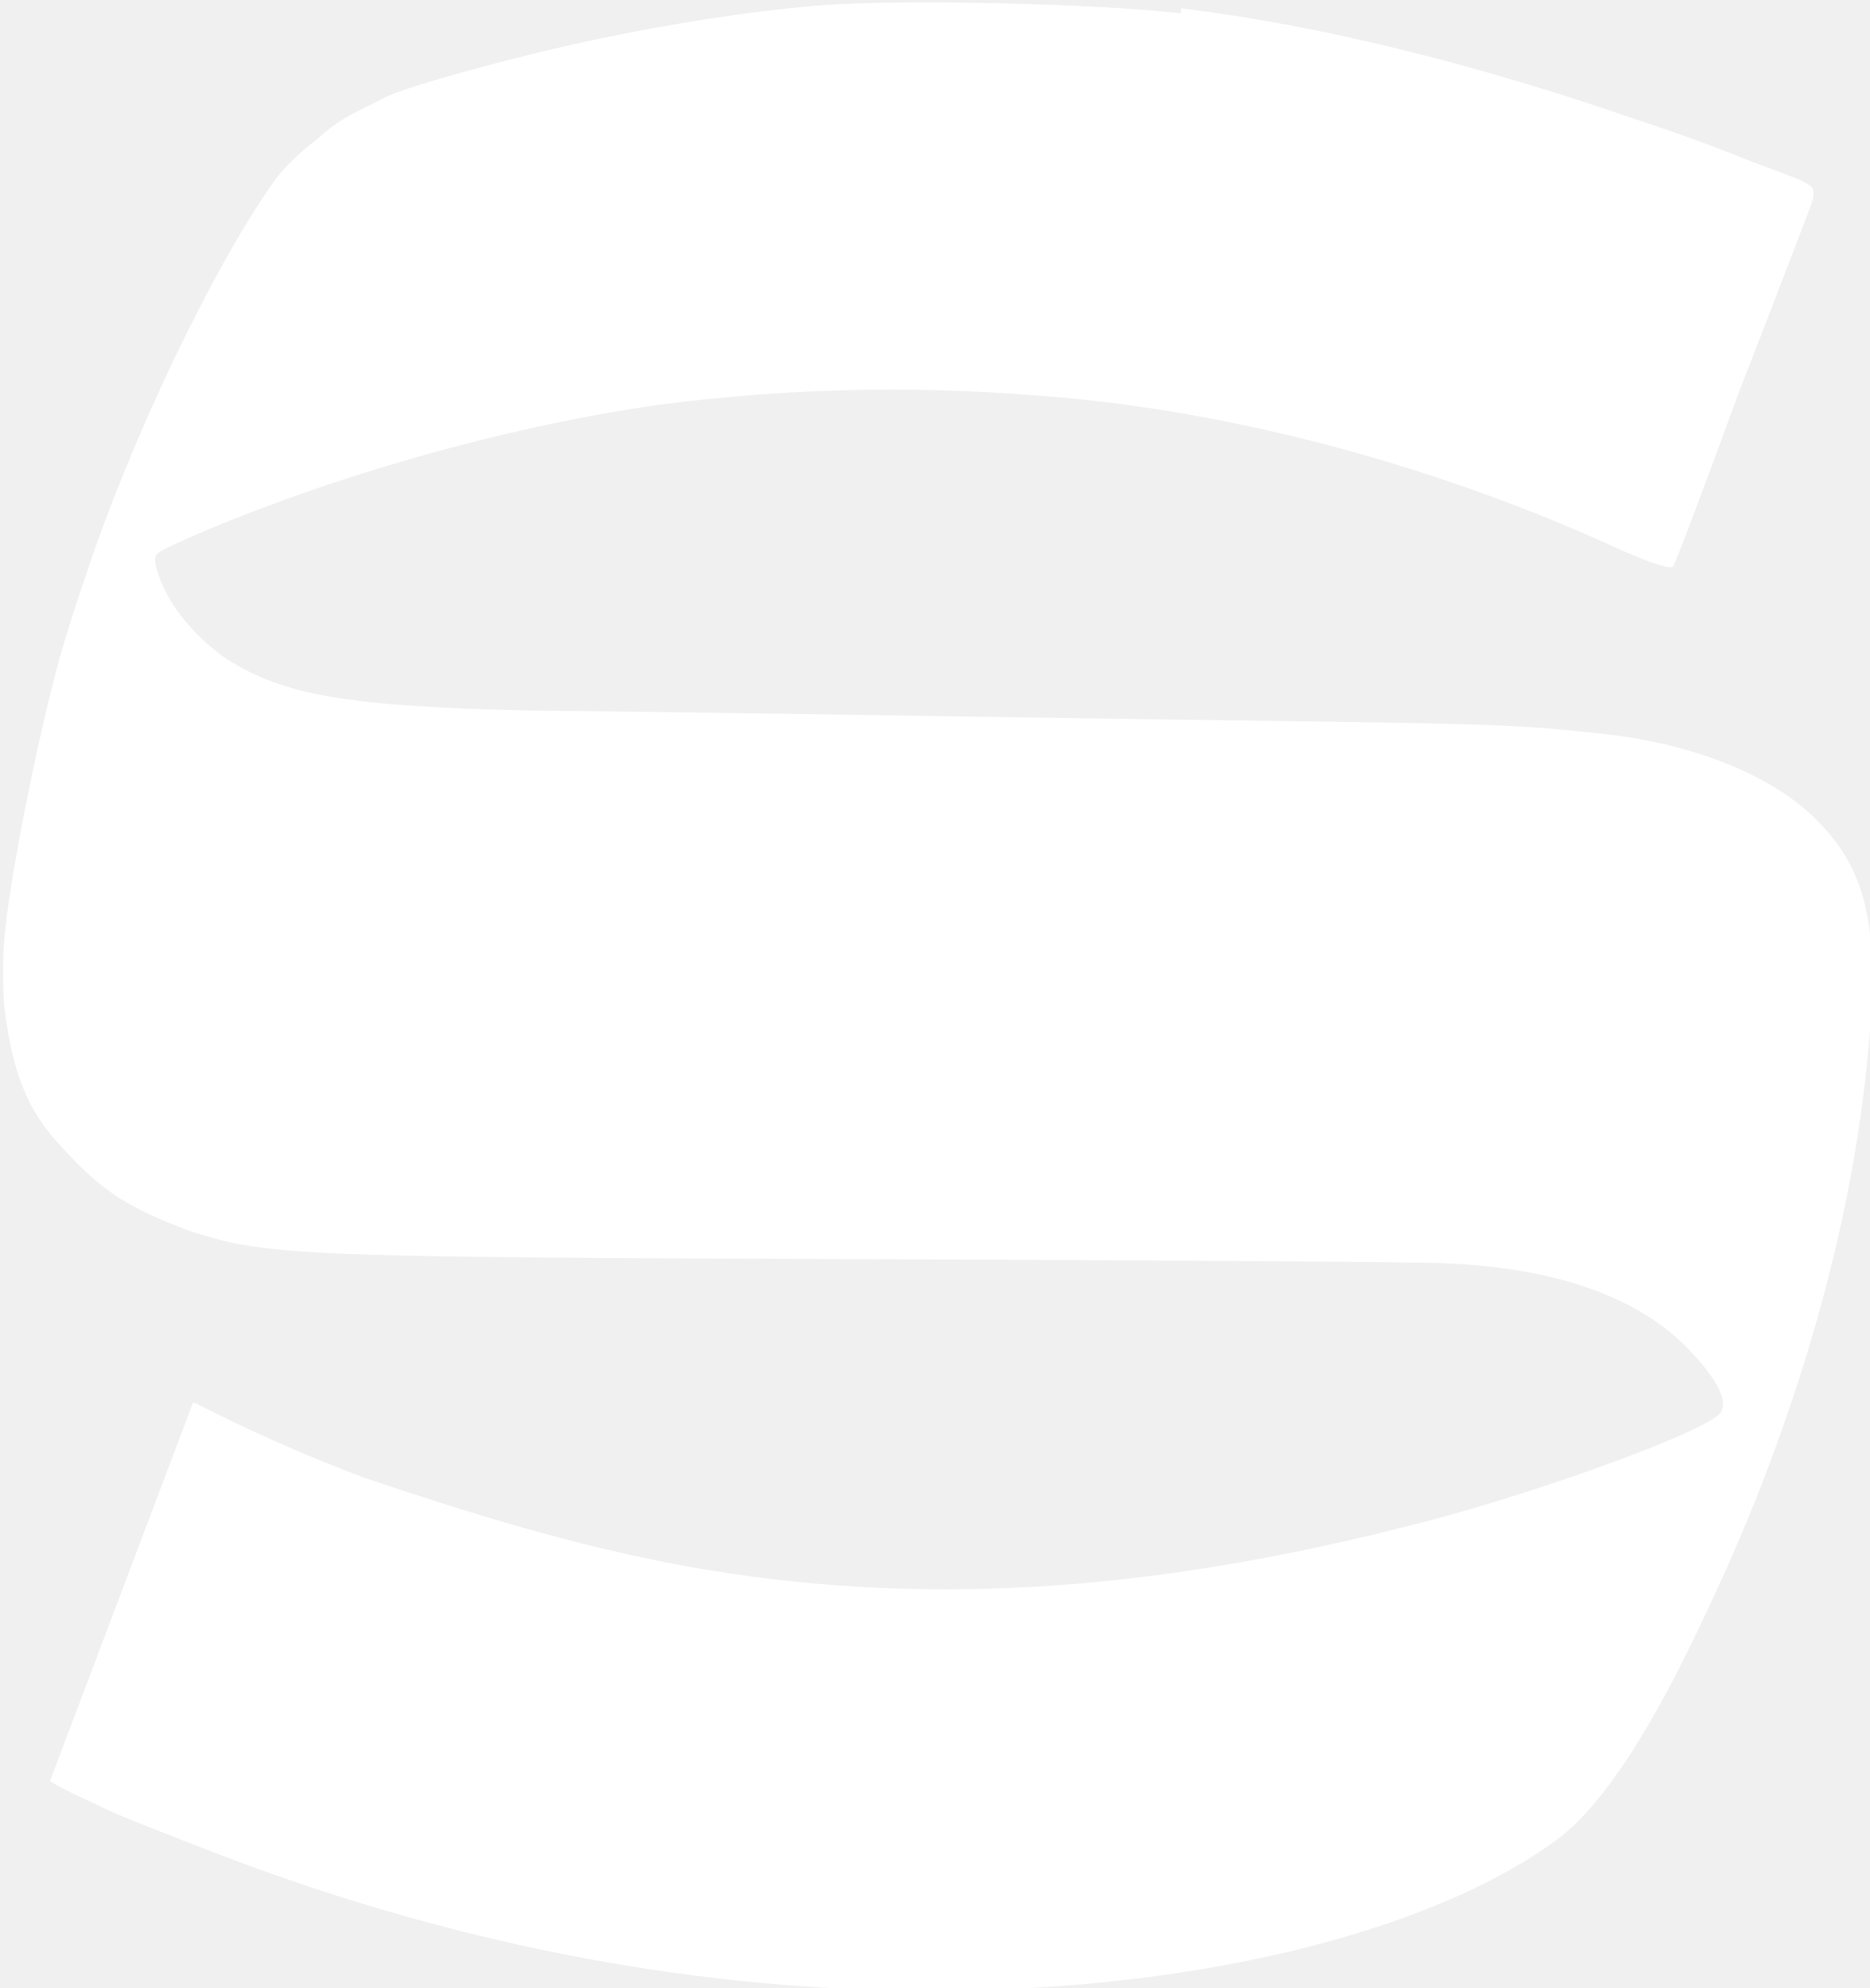
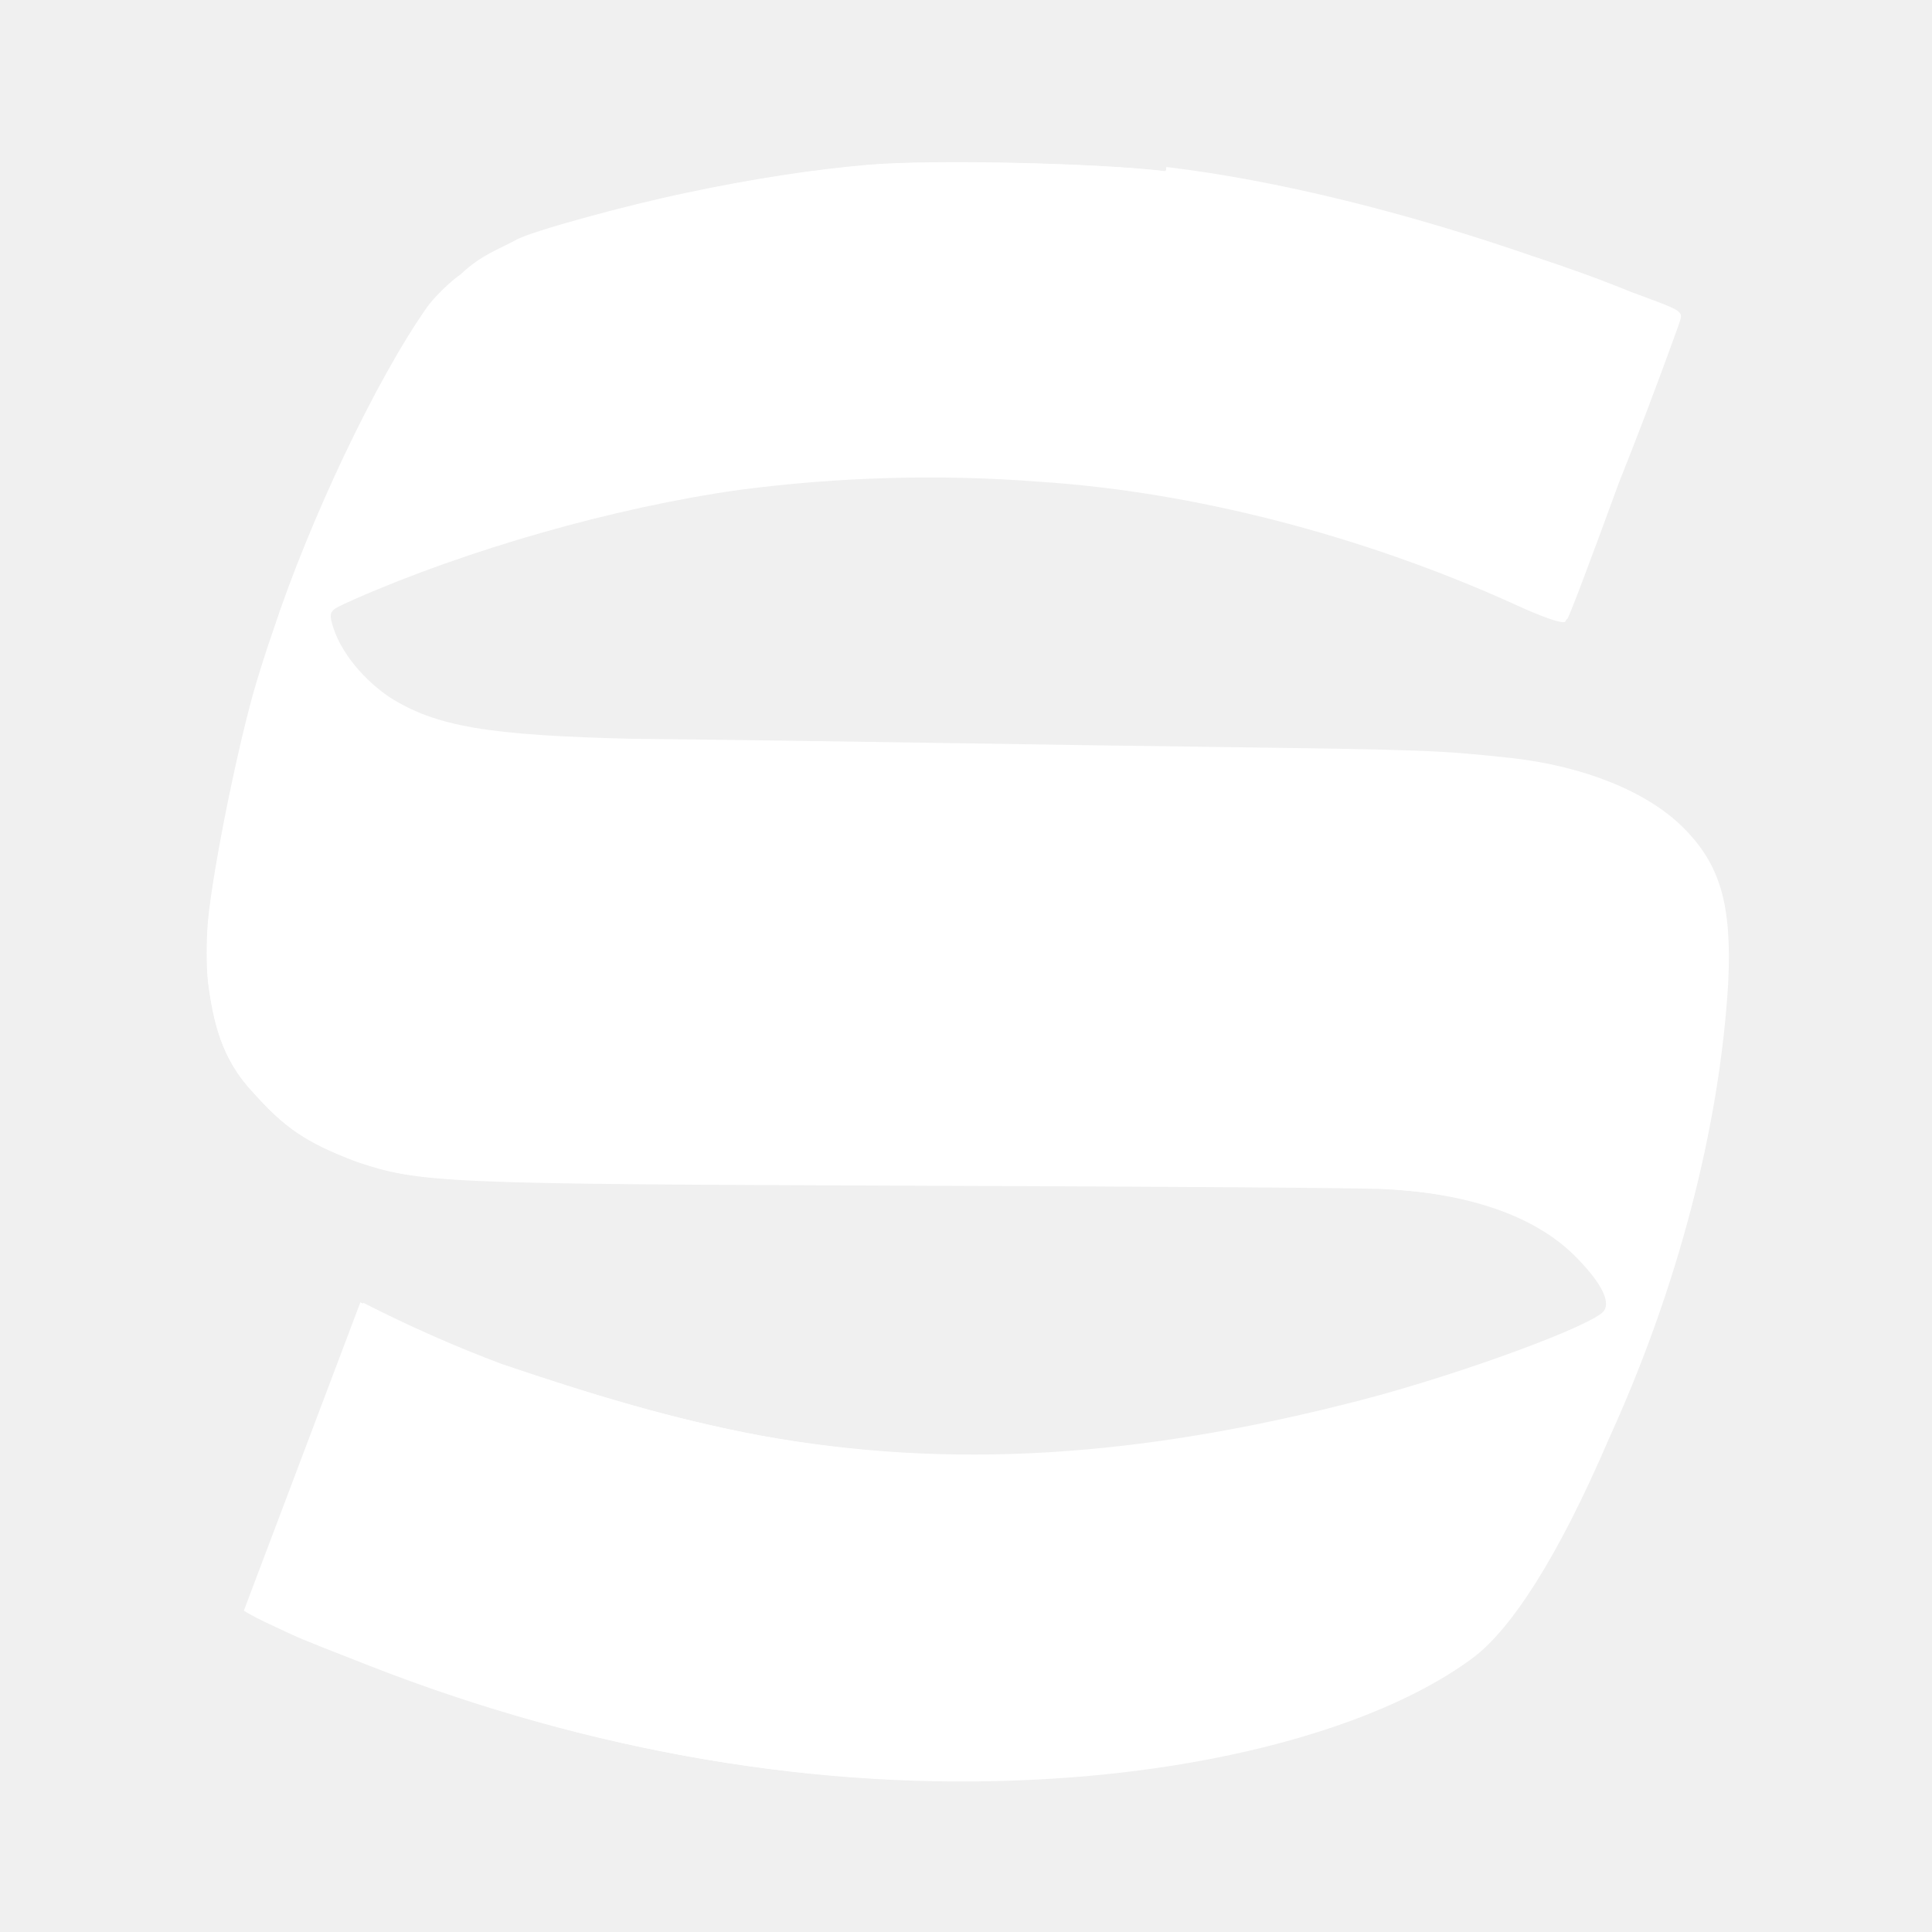
- <svg xmlns="http://www.w3.org/2000/svg" id="svg2" height="134mm" width="126mm" version="1.1" viewBox="0 0 445.95 475.104">
-   <g id="layer1" transform="translate(-129 -280)">
-     <g id="g4915" transform="matrix(.125 0 0 -.125 59.6 817)">
+ <svg xmlns="http://www.w3.org/2000/svg" id="svg2" height="160mm" width="160mm" version="1.1" viewBox="0 0 566.929 566.929">
+   <g id="layer1" transform="translate(-129 -189)">
+     <g id="g4915" transform="matrix(.125 0 0 -.125 120 773)">
      <path id="path4917" d="m2.81e3 4.28e3c258-31 559-105 865-211 75.5-24.6 155-53.3 225-82 132-49 124-43.4 112-79.4-50-140-100-270-140-370-62-170-116-314-121-319-6-6-55 11-122 42-356 161-753 263-1.11e3 286-234 18.4-473 11.3-705-19-293-41-638-140-902-257-63-28-67-32-62-57 19.3-77.5 84.5-143 136-178 109-69 230-90 573-98 451-4.57 962-14.2 1.36e3 -19 514-7 531-8 700-26 170-19 318-78 403-162 88-87 116-181 107-366-20-340-120-720-280-1.07e3 -120-280-230-448-320-515-210-156-590-263-1.02e3 -285-510-27-1.04e3 62-1.56e3 265-75 29-161 62-190 76-36 18-73 33-108 54l274 724c103-52.7 216-103 326-144 201-68.1 398-129 613-169 443-80 886-53 1.42e3 85 233 61 545 176 565 209 14 22-7 64-61 120-95 100-252 156-469 166-55 3-557 6-1.12e3 8-1.09e3 4-1.14e3 6-1.29e3 56-124 47-170 81.9-244 164-73.2 78.2-91.8 165-104 257-4 35-4 100 0 143 12 126 72 421 114 560 0 0 20.8 69 39 121 86 262 243 592 362 760 18 25 54 60 80 78 47 44.9 87 57.1 132 82 39 20 249 78 396 109 155 33 300 55 428 66 151 13 541 4 697-15z" fill="#fff" />
    </g>
-     <path id="path4917-9" d="m411 283c32.2 3.88 69.9 13.1 108 26.4 9.44 3.07 19.3 6.66 28.1 10.2 16.5 6.12 15.5 5.42 14 9.92-6.24 16.6-12.7 32.4-17.7 46-7.75 21.2-14.5 39.2-15.1 39.9-0.75 0.75-6.88-1.38-15.2-5.25-44.5-20.1-94.1-32.9-139-35.8-29.3-2.3-59.1-1.42-88.1 2.38-36.6 5.12-79.8 17.5-113 32.1-7.88 3.5-8.38 4-7.75 7.12 2.41 9.68 10.6 17.9 17 22.2 13.6 8.62 28.8 11.2 71.6 12.2 56.4 0.571 120 1.77 170 2.38 64.2 0.875 66.4 1 87.5 3.25 21.2 2.38 39.8 9.75 50.4 20.2 11 10.9 14.5 22.6 13.4 45.8-2.12 41-14.4 89.1-34.1 133-15.5 34.5-29 56-40.4 64.4-26.5 19.5-74.1 32.9-128 35.6-63.6 3.38-130-7.75-195-33.1-9.25-3.62-20-7.77-23.6-9.52-4.54-2.18-9.21-4.12-13.5-6.73l34.2-90.5c12.8 6.58 26.9 12.9 40.8 18 25.2 8.51 49.7 16.1 76.6 21.1 55.4 10 111 6.62 177-10.6 29.1-7.62 68.1-22 70.6-26.1 1.75-2.75-0.875-8-7.62-15-11.9-12.5-31.5-19.5-58.6-20.8-6.88-0.375-69.6-0.75-139-1-136-0.5-143-0.75-161-7-15.4-5.88-21.3-10.2-30.5-20.5-9.14-9.78-11.5-20.6-13-32.1-0.5-4.38-0.5-12.5 0-17.9 1.5-15.8 9-52.6 14.2-70 0 0 2.6-8.63 4.88-15.1 10.8-32.8 30.4-74 45.2-95 2.25-3.12 6.75-7.5 10-9.75 5.87-5.61 10.9-7.13 16.5-10.2 4.88-2.5 31.1-9.75 49.5-13.6 19.4-4.12 37.5-6.88 53.5-8.25 18.9-1.62 67.6-0.5 87.1 1.88z" fill="#fff" />
+     <path id="path4917-9" d="m471 239c32.2 3.88 69.9 13.1 108 26.4 9.44 3.07 19.3 6.66 28.1 10.2 16.5 6.12 15.5 5.42 14 9.92-6.24 16.6-12.7 32.4-17.7 46-7.75 21.2-14.5 39.2-15.1 39.9-0.75 0.75-6.88-1.38-15.2-5.25-44.5-20.1-94.1-32.9-139-35.8-29.3-2.3-59.1-1.42-88.1 2.38-36.6 5.12-79.8 17.5-113 32.1-7.88 3.5-8.38 4-7.75 7.12 2.41 9.68 10.6 17.9 17 22.2 13.6 8.62 28.8 11.2 71.6 12.2 56.4 0.571 120 1.77 170 2.38 64.2 0.875 66.4 1 87.5 3.25 21.2 2.38 39.8 9.75 50.4 20.2 11 10.9 14.5 22.6 13.4 45.8-2.12 41-14.4 89.1-34.1 133-15.5 34.5-29 56-40.4 64.4-26.5 19.5-74.1 32.9-128 35.6-63.6 3.38-130-7.75-195-33.1-9.25-3.62-20-7.77-23.6-9.52-4.54-2.18-9.21-4.12-13.5-6.73l34.2-90.5c12.8 6.58 26.9 12.9 40.8 18 25.2 8.51 49.7 16.1 76.6 21.1 55.4 10 111 6.62 177-10.6 29.1-7.62 68.1-22 70.6-26.1 1.75-2.75-0.875-8-7.62-15-11.9-12.5-31.5-19.5-58.6-20.8-6.88-0.375-69.6-0.75-139-1-136-0.5-143-0.75-161-7-15.4-5.88-21.3-10.2-30.5-20.5-9.14-9.78-11.5-20.6-13-32.1-0.5-4.38-0.5-12.5 0-17.9 1.5-15.8 9-52.6 14.2-70 0 0 2.6-8.63 4.88-15.1 10.8-32.8 30.4-74 45.2-95 2.25-3.12 6.75-7.5 10-9.75 5.87-5.61 10.9-7.13 16.5-10.2 4.88-2.5 31.1-9.75 49.5-13.6 19.4-4.12 37.5-6.88 53.5-8.25 18.9-1.62 67.6-0.5 87.1 1.88z" fill="#fff" />
  </g>
</svg>
